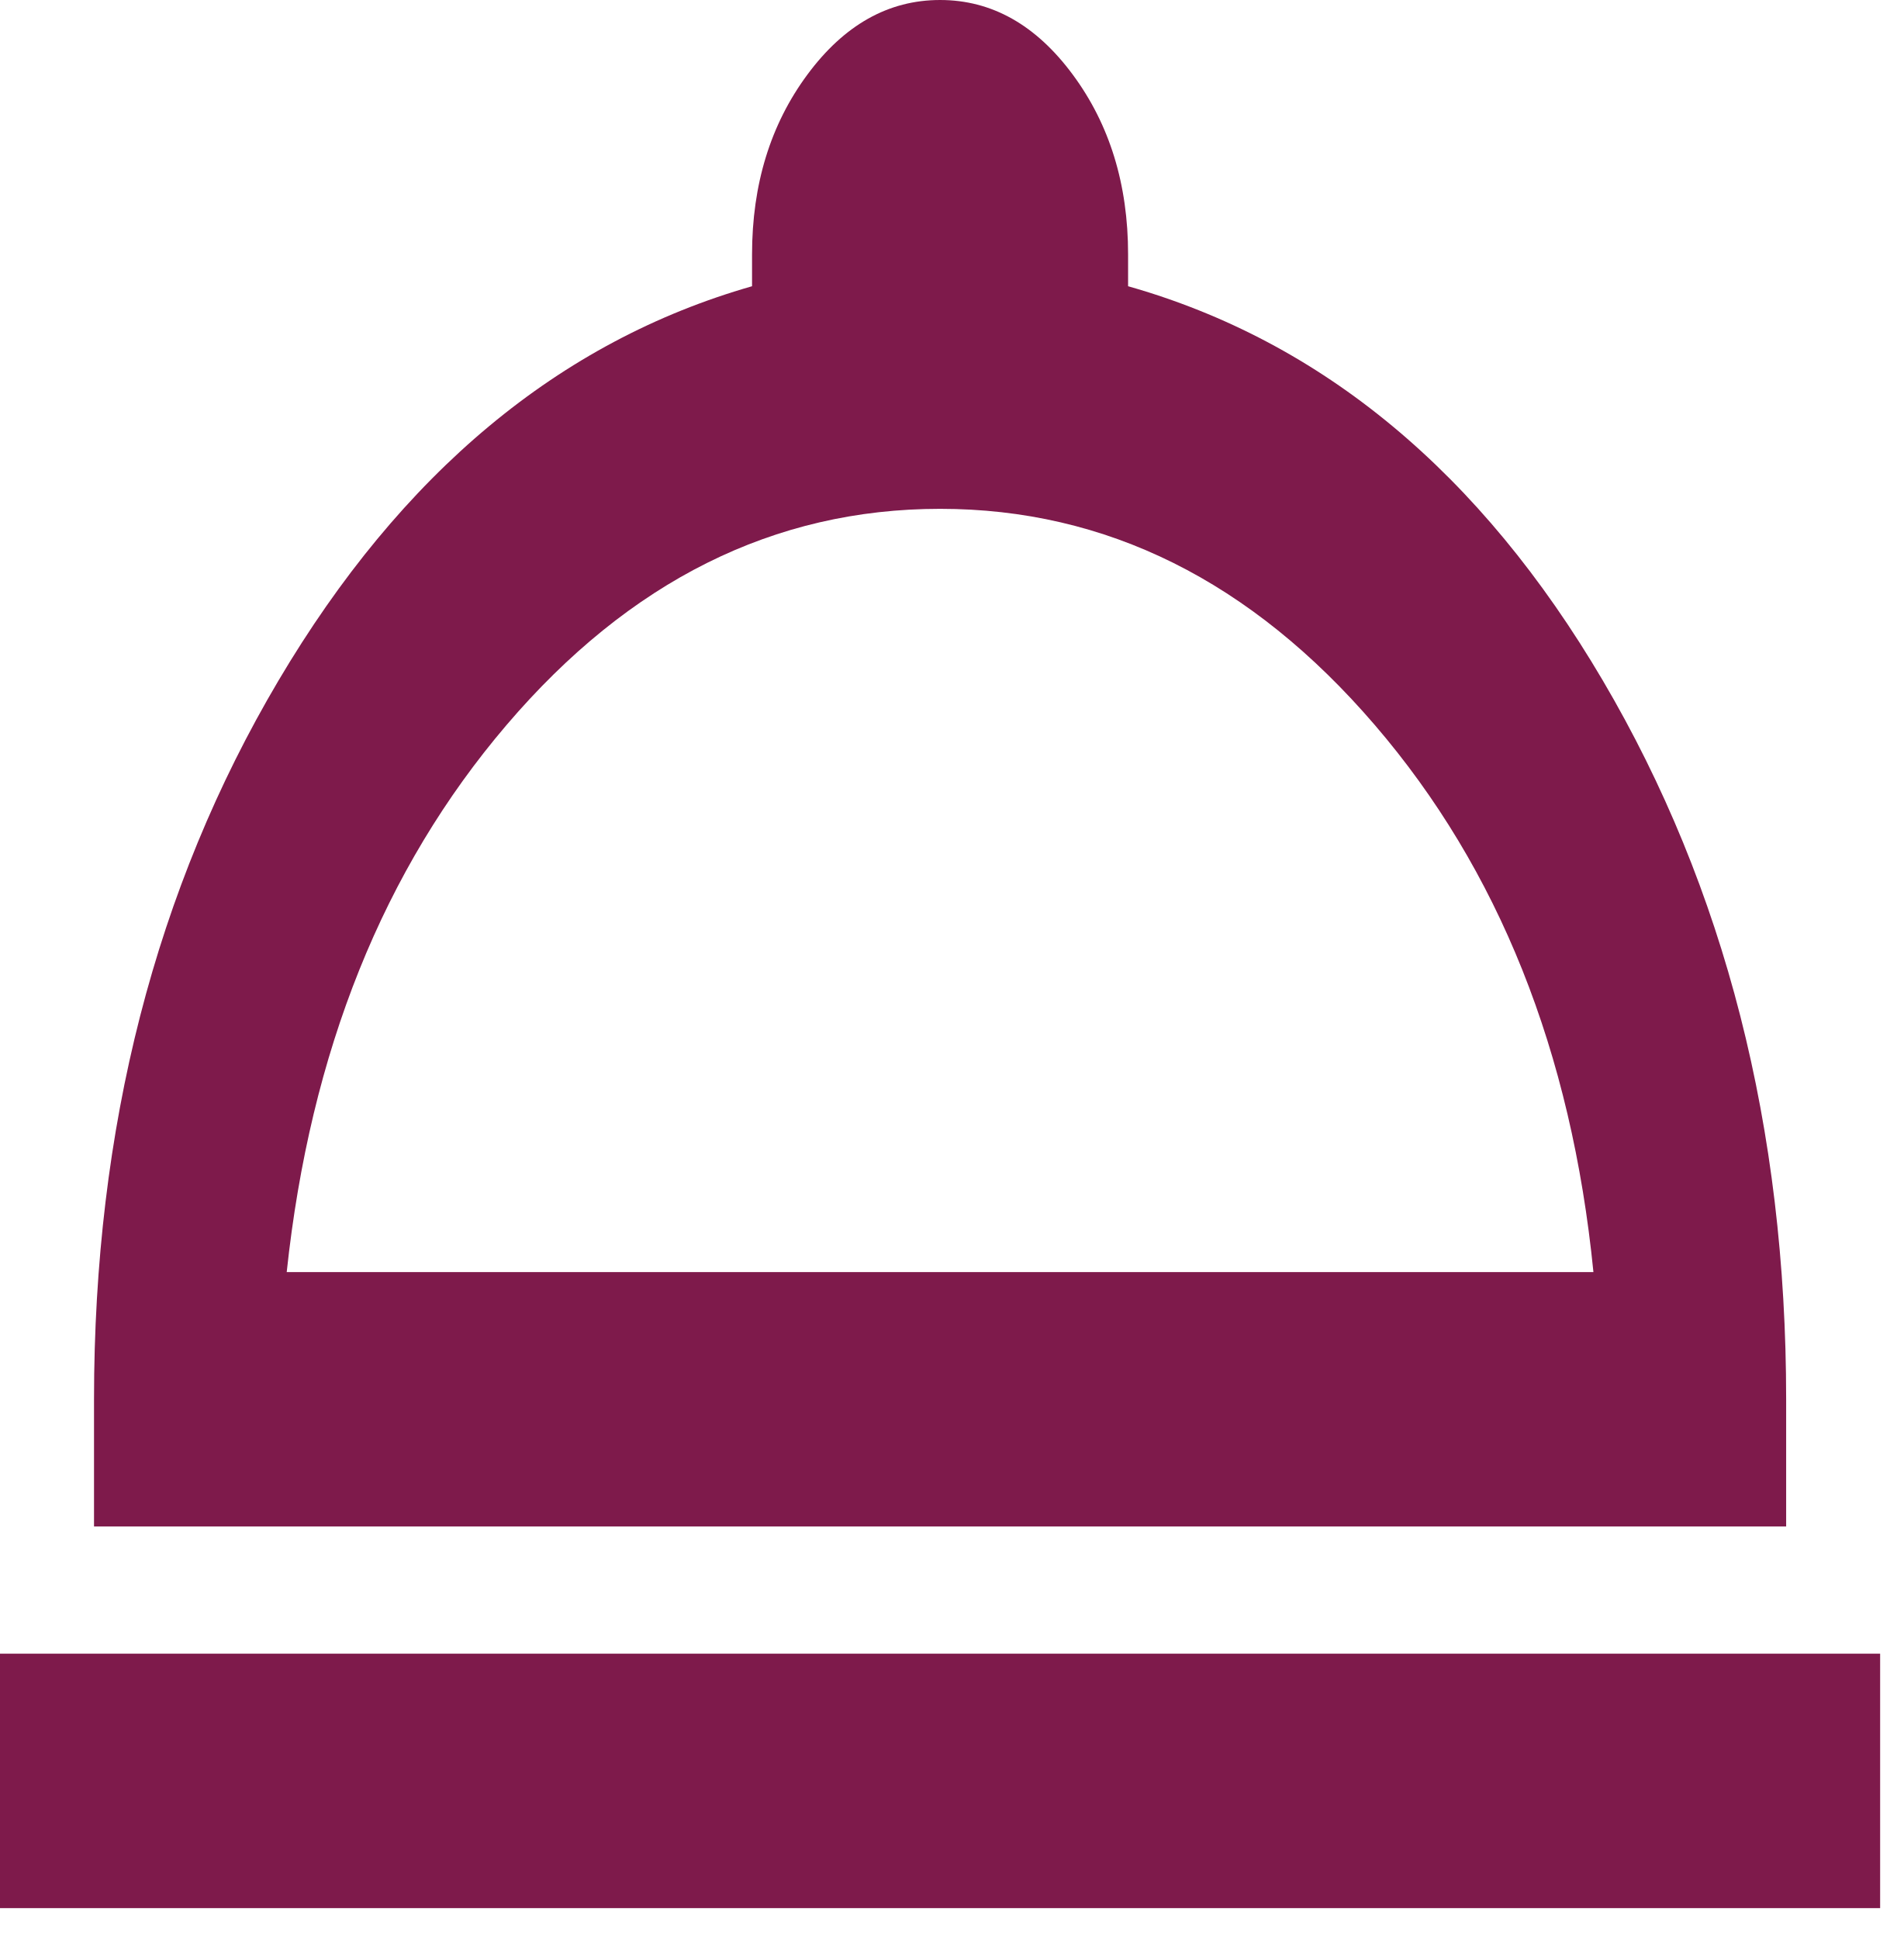
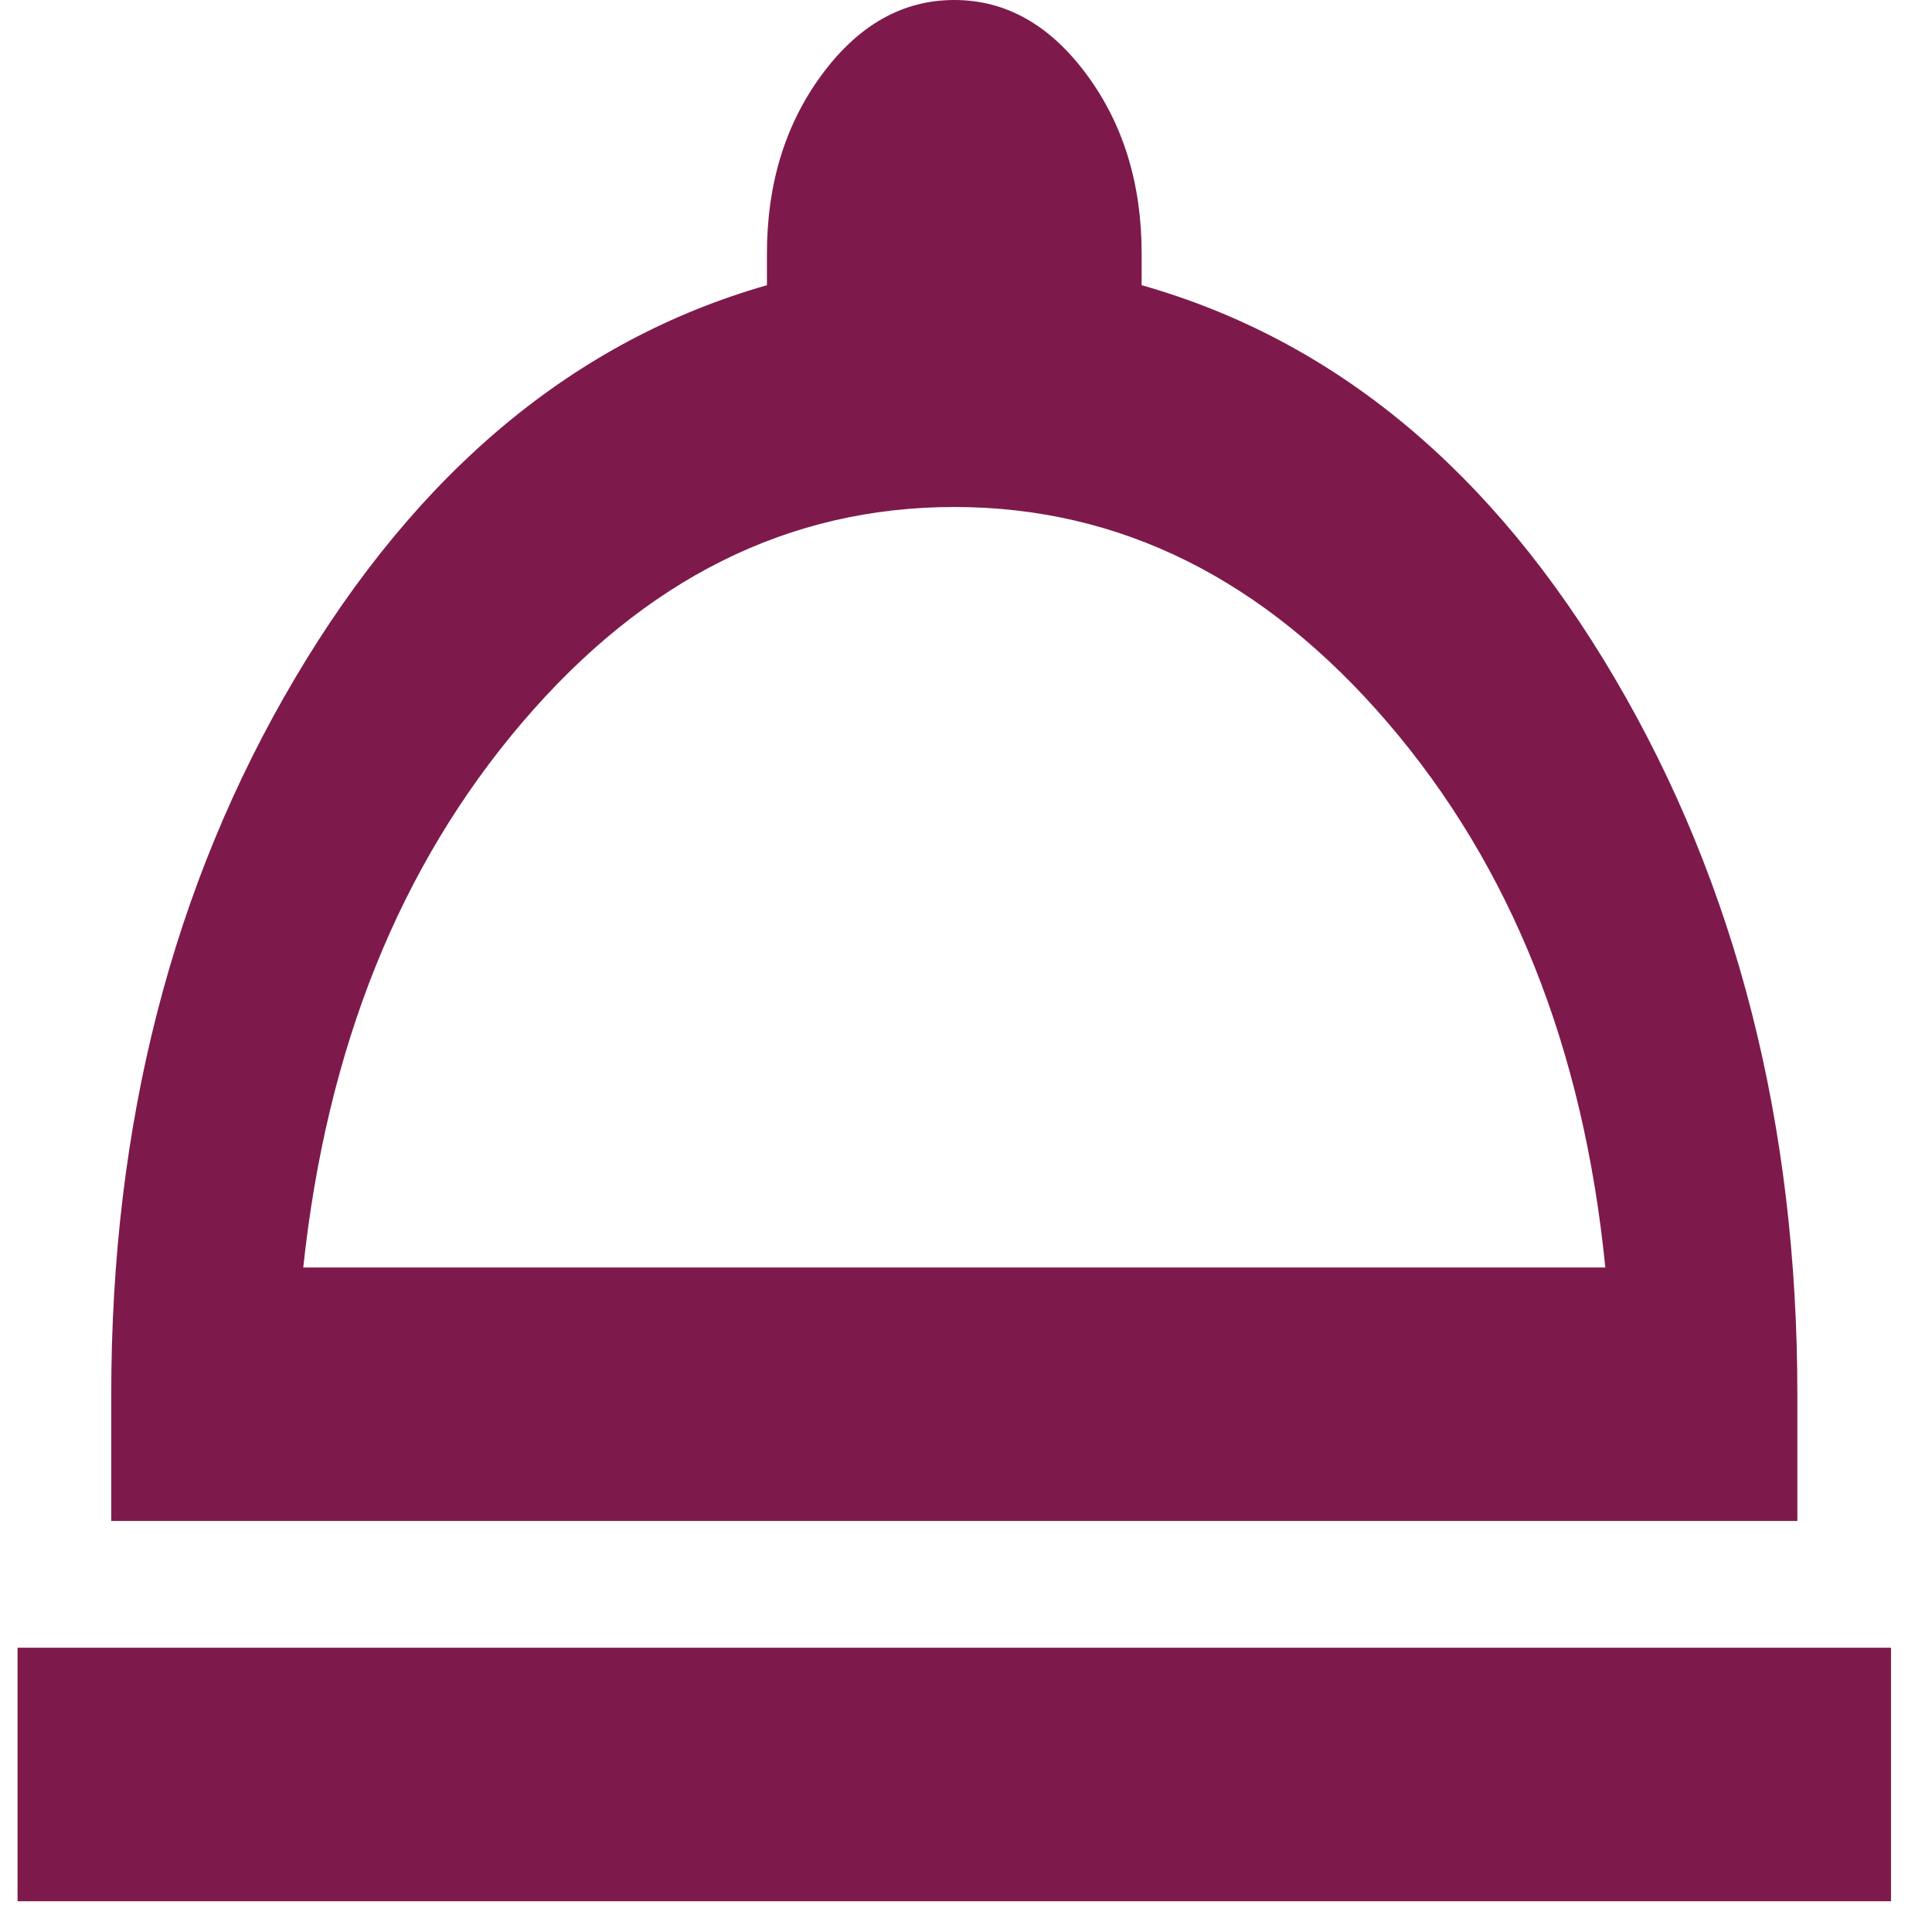
- <svg xmlns="http://www.w3.org/2000/svg" width="54" height="55" viewBox="0 0 54 55" fill="none">
+ <svg xmlns="http://www.w3.org/2000/svg" width="27" height="27" viewBox="0 0 54 55" fill="none">
  <path d="M0 54.124V46.907H53.333V54.124H0ZM2.667 43.299V39.691C2.667 31.993 4.411 25.198 7.9 19.304C11.389 13.411 15.867 9.682 21.333 8.119V7.216C21.333 5.232 21.856 3.533 22.9 2.12C23.944 0.707 25.2 0 26.667 0C28.133 0 29.389 0.707 30.433 2.12C31.478 3.533 32 5.232 32 7.216V8.119C37.511 9.682 42 13.411 45.467 19.304C48.933 25.198 50.667 31.993 50.667 39.691V43.299H2.667ZM8.133 36.083H45.2C44.578 29.828 42.511 24.656 39 20.567C35.489 16.478 31.378 14.433 26.667 14.433C21.956 14.433 17.856 16.478 14.367 20.567C10.878 24.656 8.8 29.828 8.133 36.083Z" fill="#7E1A4B" />
</svg>
